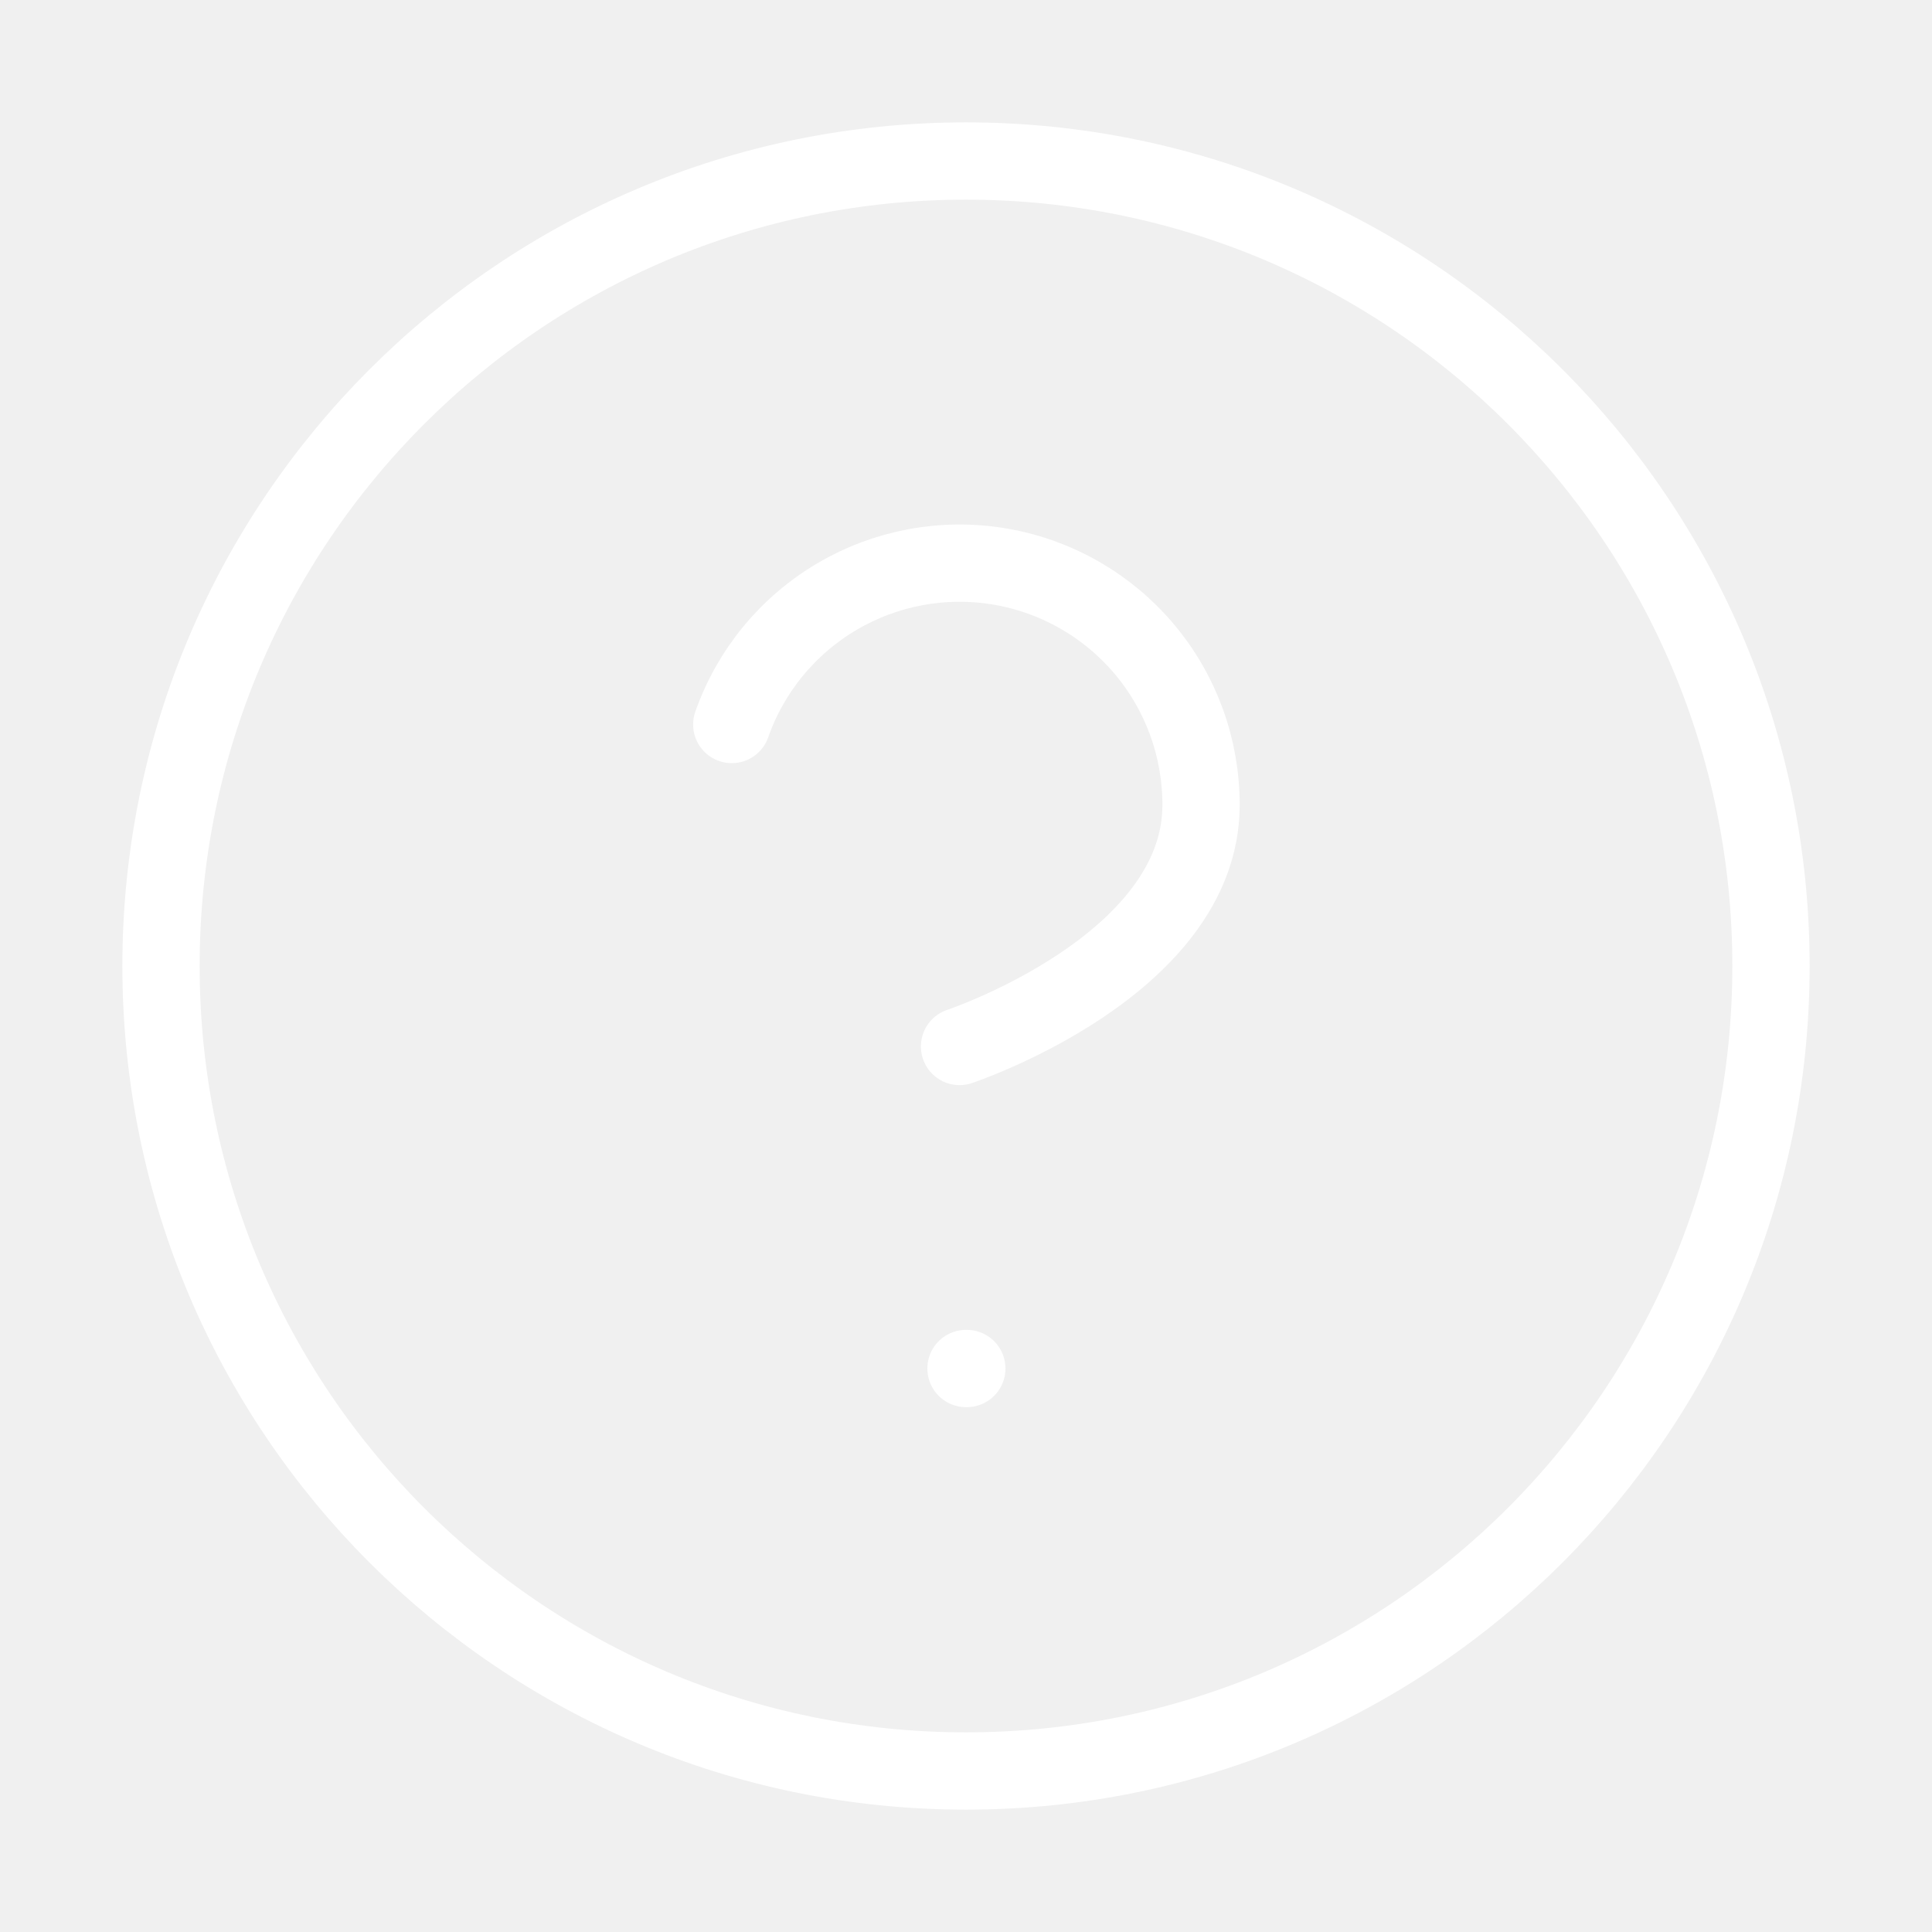
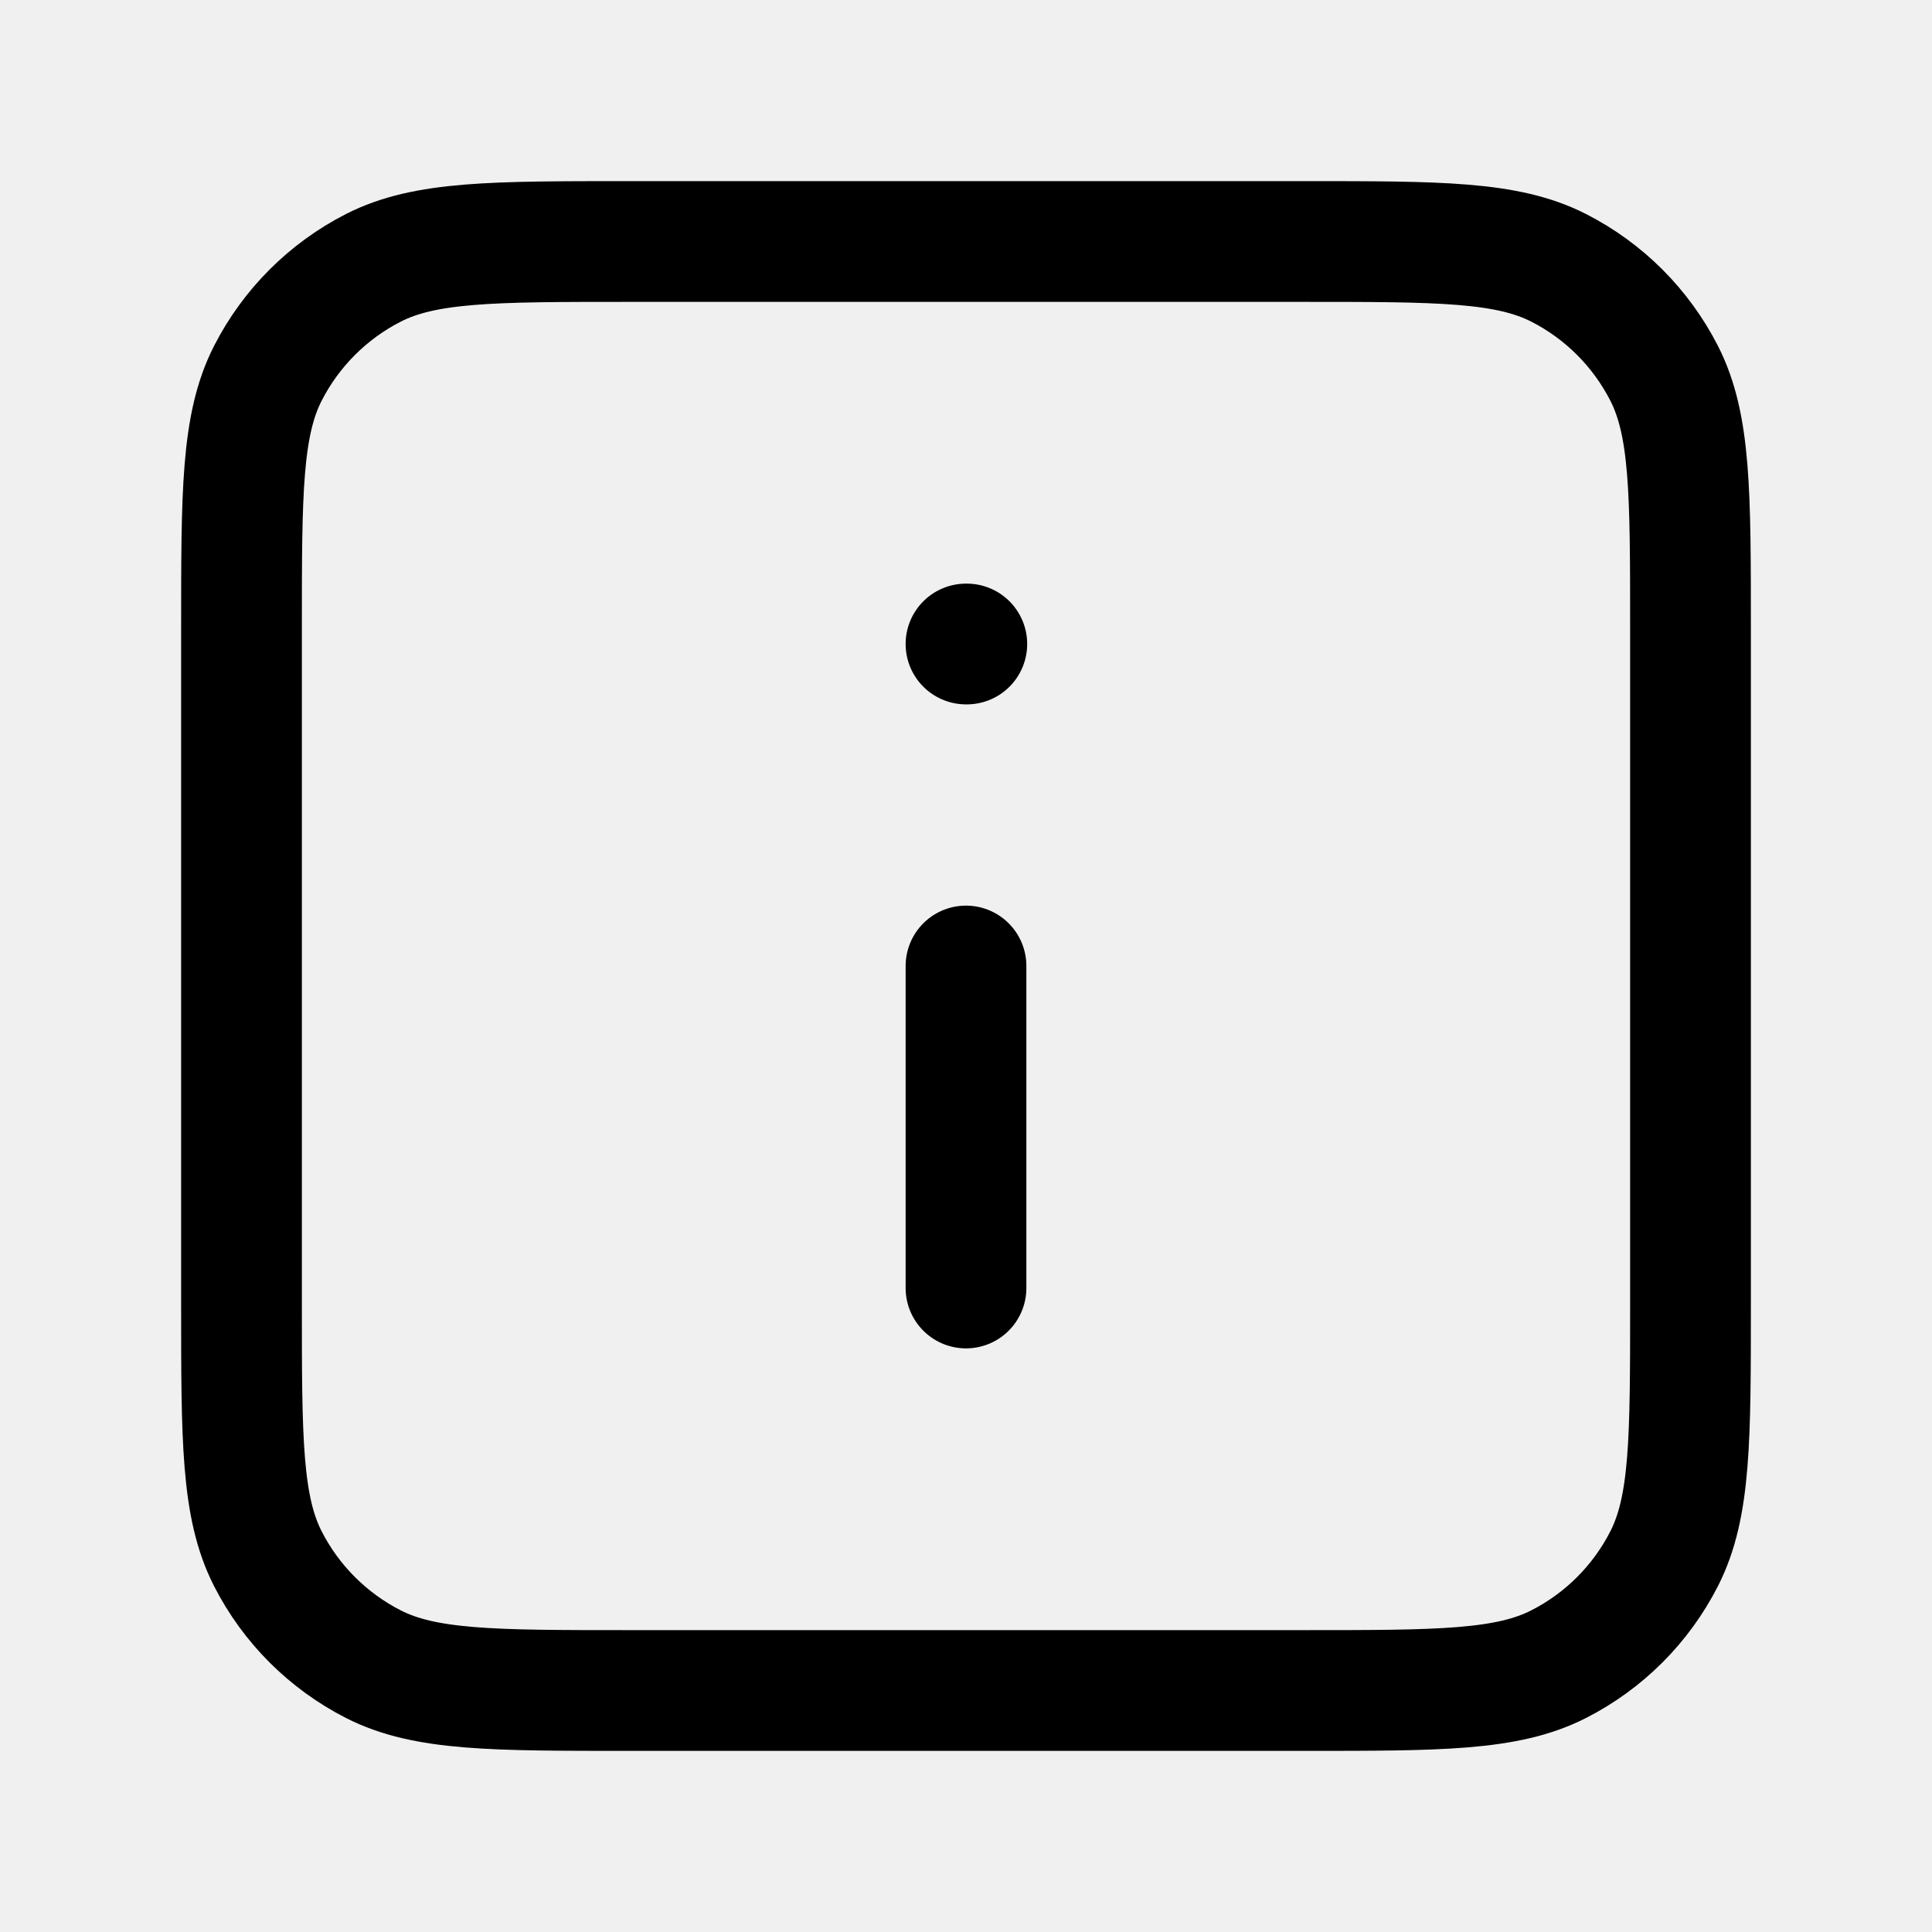
- <svg xmlns="http://www.w3.org/2000/svg" width="50" height="50" viewBox="0 0 50 50" fill="none">
-   <path d="M25 45.833C36.506 45.833 45.833 36.506 45.833 25C45.833 13.494 36.506 4.167 25 4.167C13.494 4.167 4.167 13.494 4.167 25C4.167 36.506 13.494 45.833 25 45.833Z" stroke="white" stroke-width="2" stroke-linecap="round" stroke-linejoin="round" />
-   <path d="M18.938 18.75C19.427 17.358 20.394 16.184 21.667 15.436C22.939 14.688 24.435 14.415 25.89 14.664C27.345 14.914 28.664 15.67 29.615 16.799C30.565 17.928 31.085 19.357 31.083 20.833C31.083 25 24.833 27.083 24.833 27.083" stroke="white" stroke-width="2" stroke-linecap="round" stroke-linejoin="round" />
-   <path d="M25 35.417H25.021" stroke="white" stroke-width="2" stroke-linecap="round" stroke-linejoin="round" />
+ <svg xmlns="http://www.w3.org/2000/svg" width="100%" height="100%" viewBox="0 0 24 24" fill="none">
+   <path d="M12 16V12M12 8H12.01M7.8 21H16.2C17.88 21 18.72 21 19.362 20.673C19.927 20.385 20.385 19.927 20.673 19.362C21 18.72 21 17.88 21 16.2V7.8C21 6.12 21 5.28 20.673 4.638C20.385 4.074 19.927 3.615 19.362 3.327C18.72 3 17.88 3 16.2 3H7.8C6.12 3 5.28 3 4.638 3.327C4.074 3.615 3.615 4.074 3.327 4.638C3 5.28 3 6.12 3 7.8V16.2C3 17.88 3 18.72 3.327 19.362C3.615 19.927 4.074 20.385 4.638 20.673C5.28 21 6.12 21 7.8 21Z" stroke="currentColor" stroke-width="1.5" stroke-linecap="round" stroke-linejoin="round" />
</svg>
